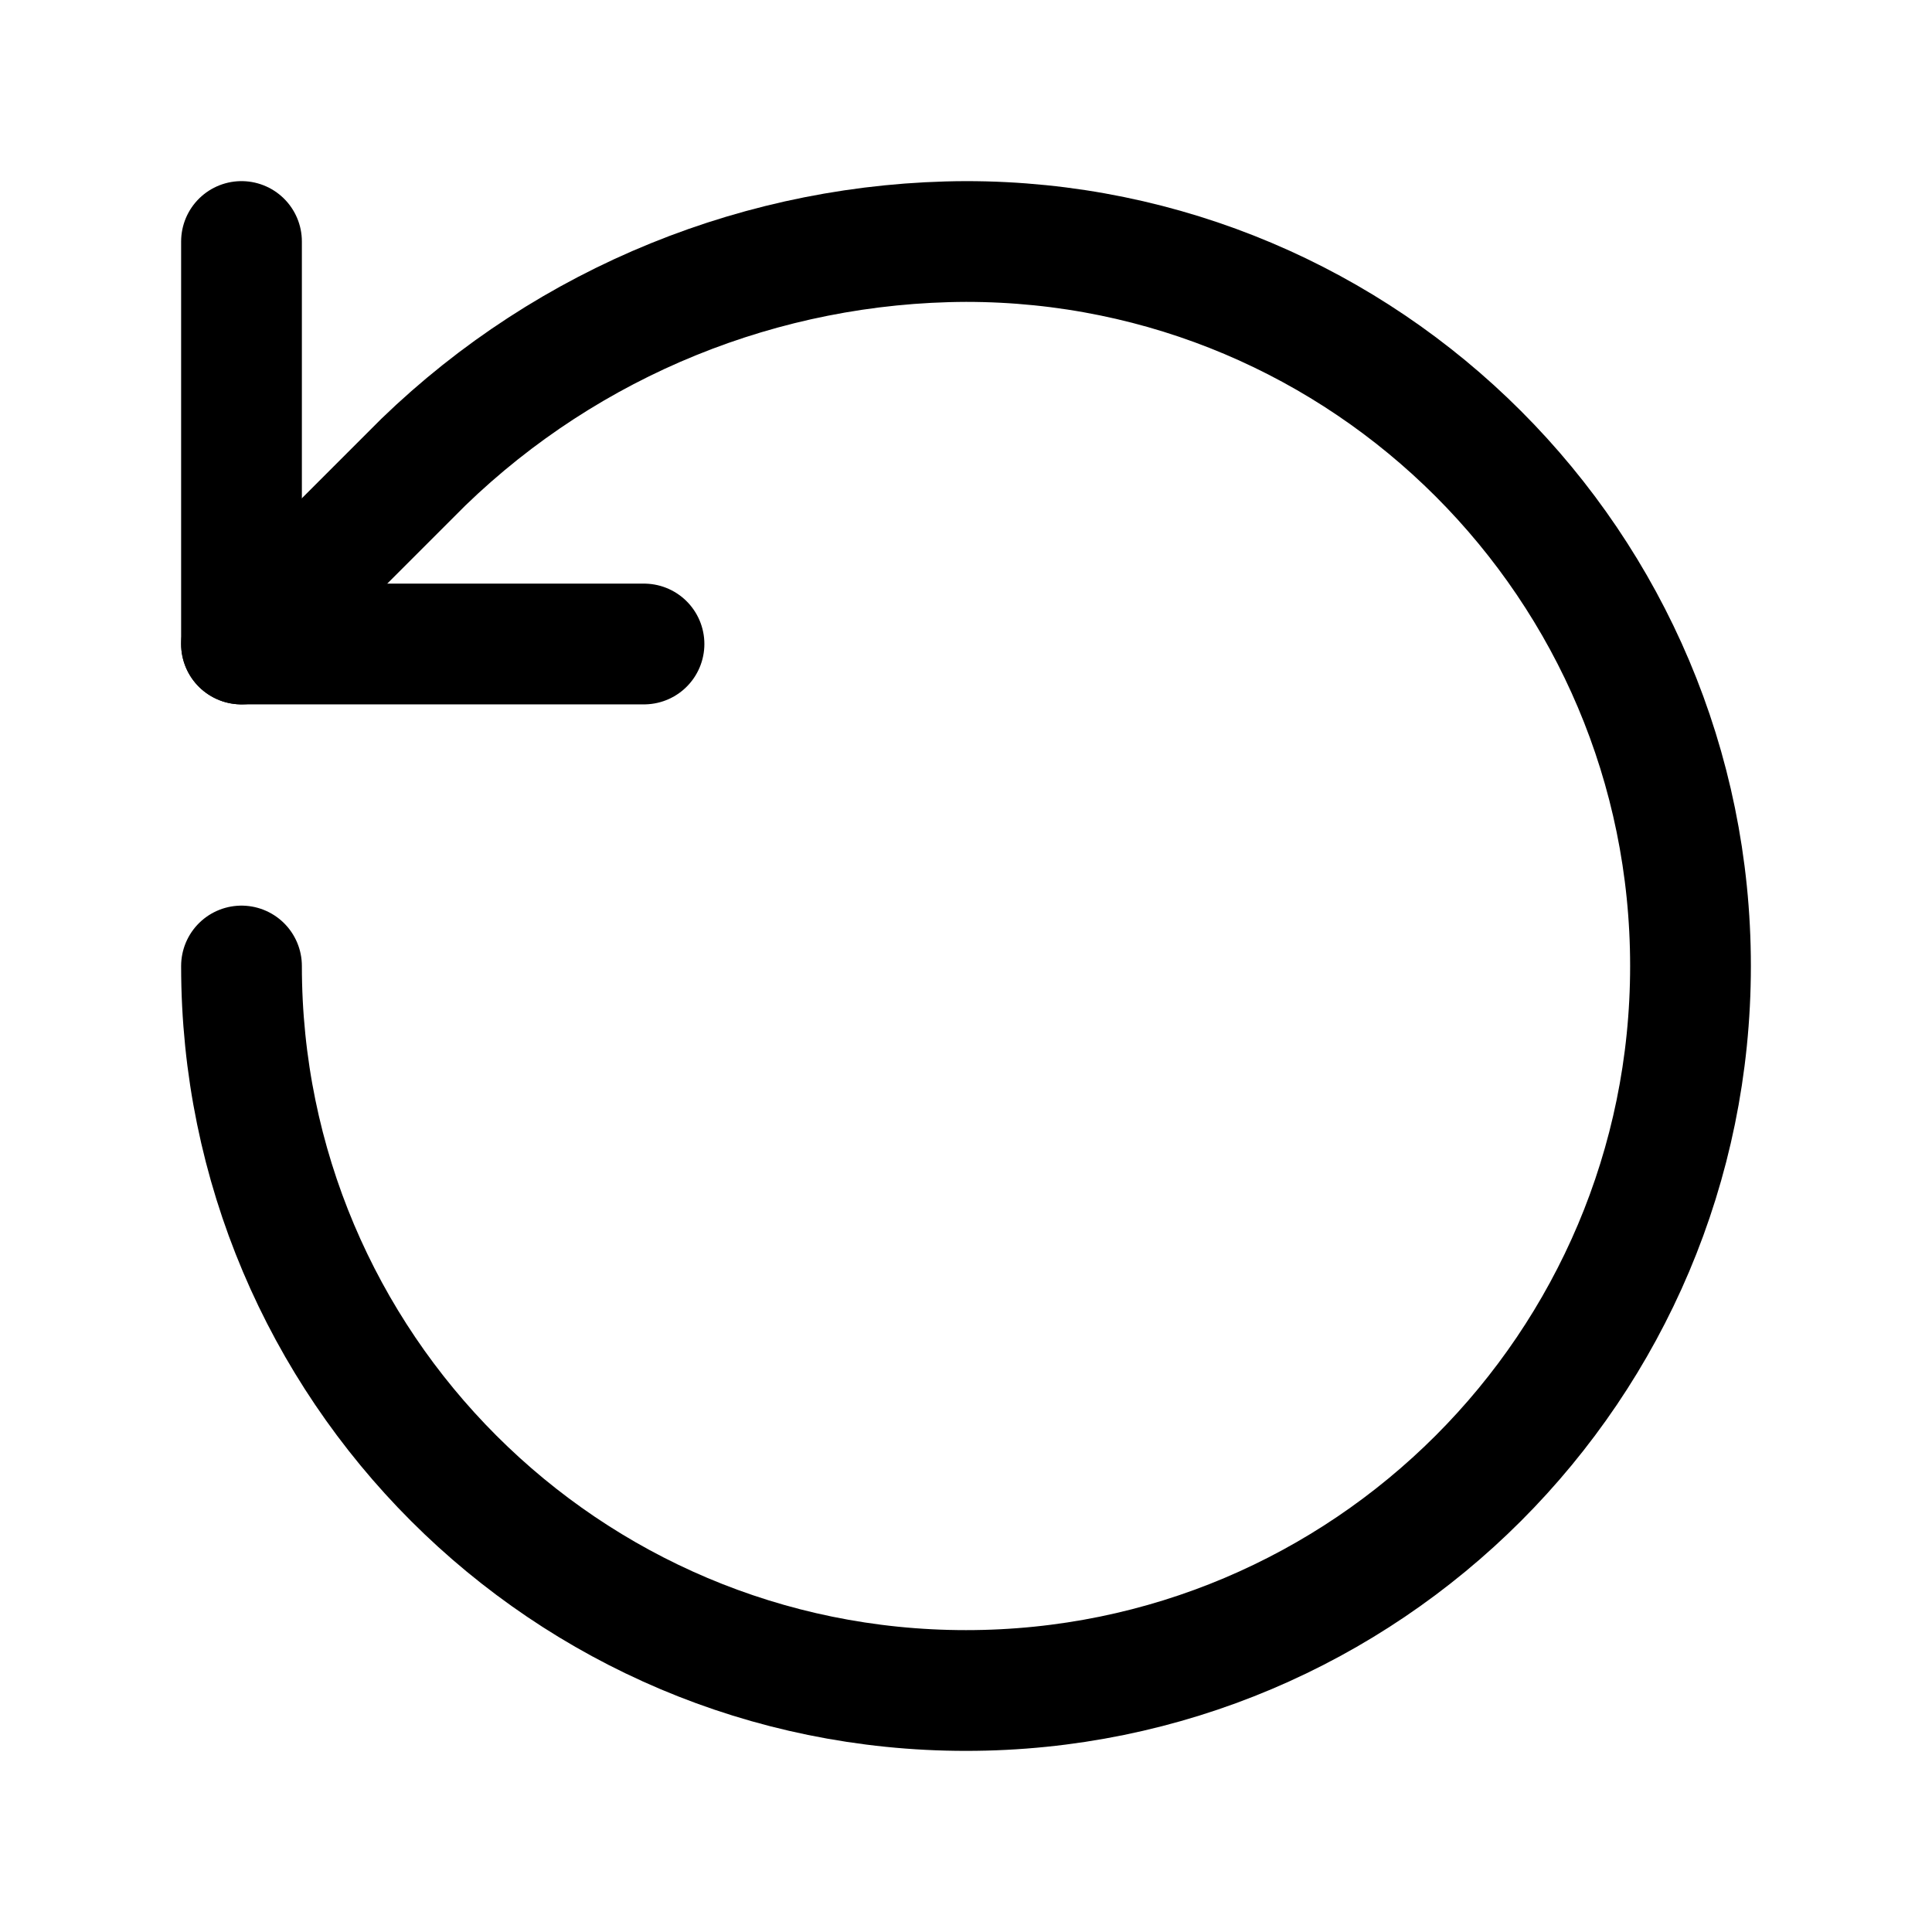
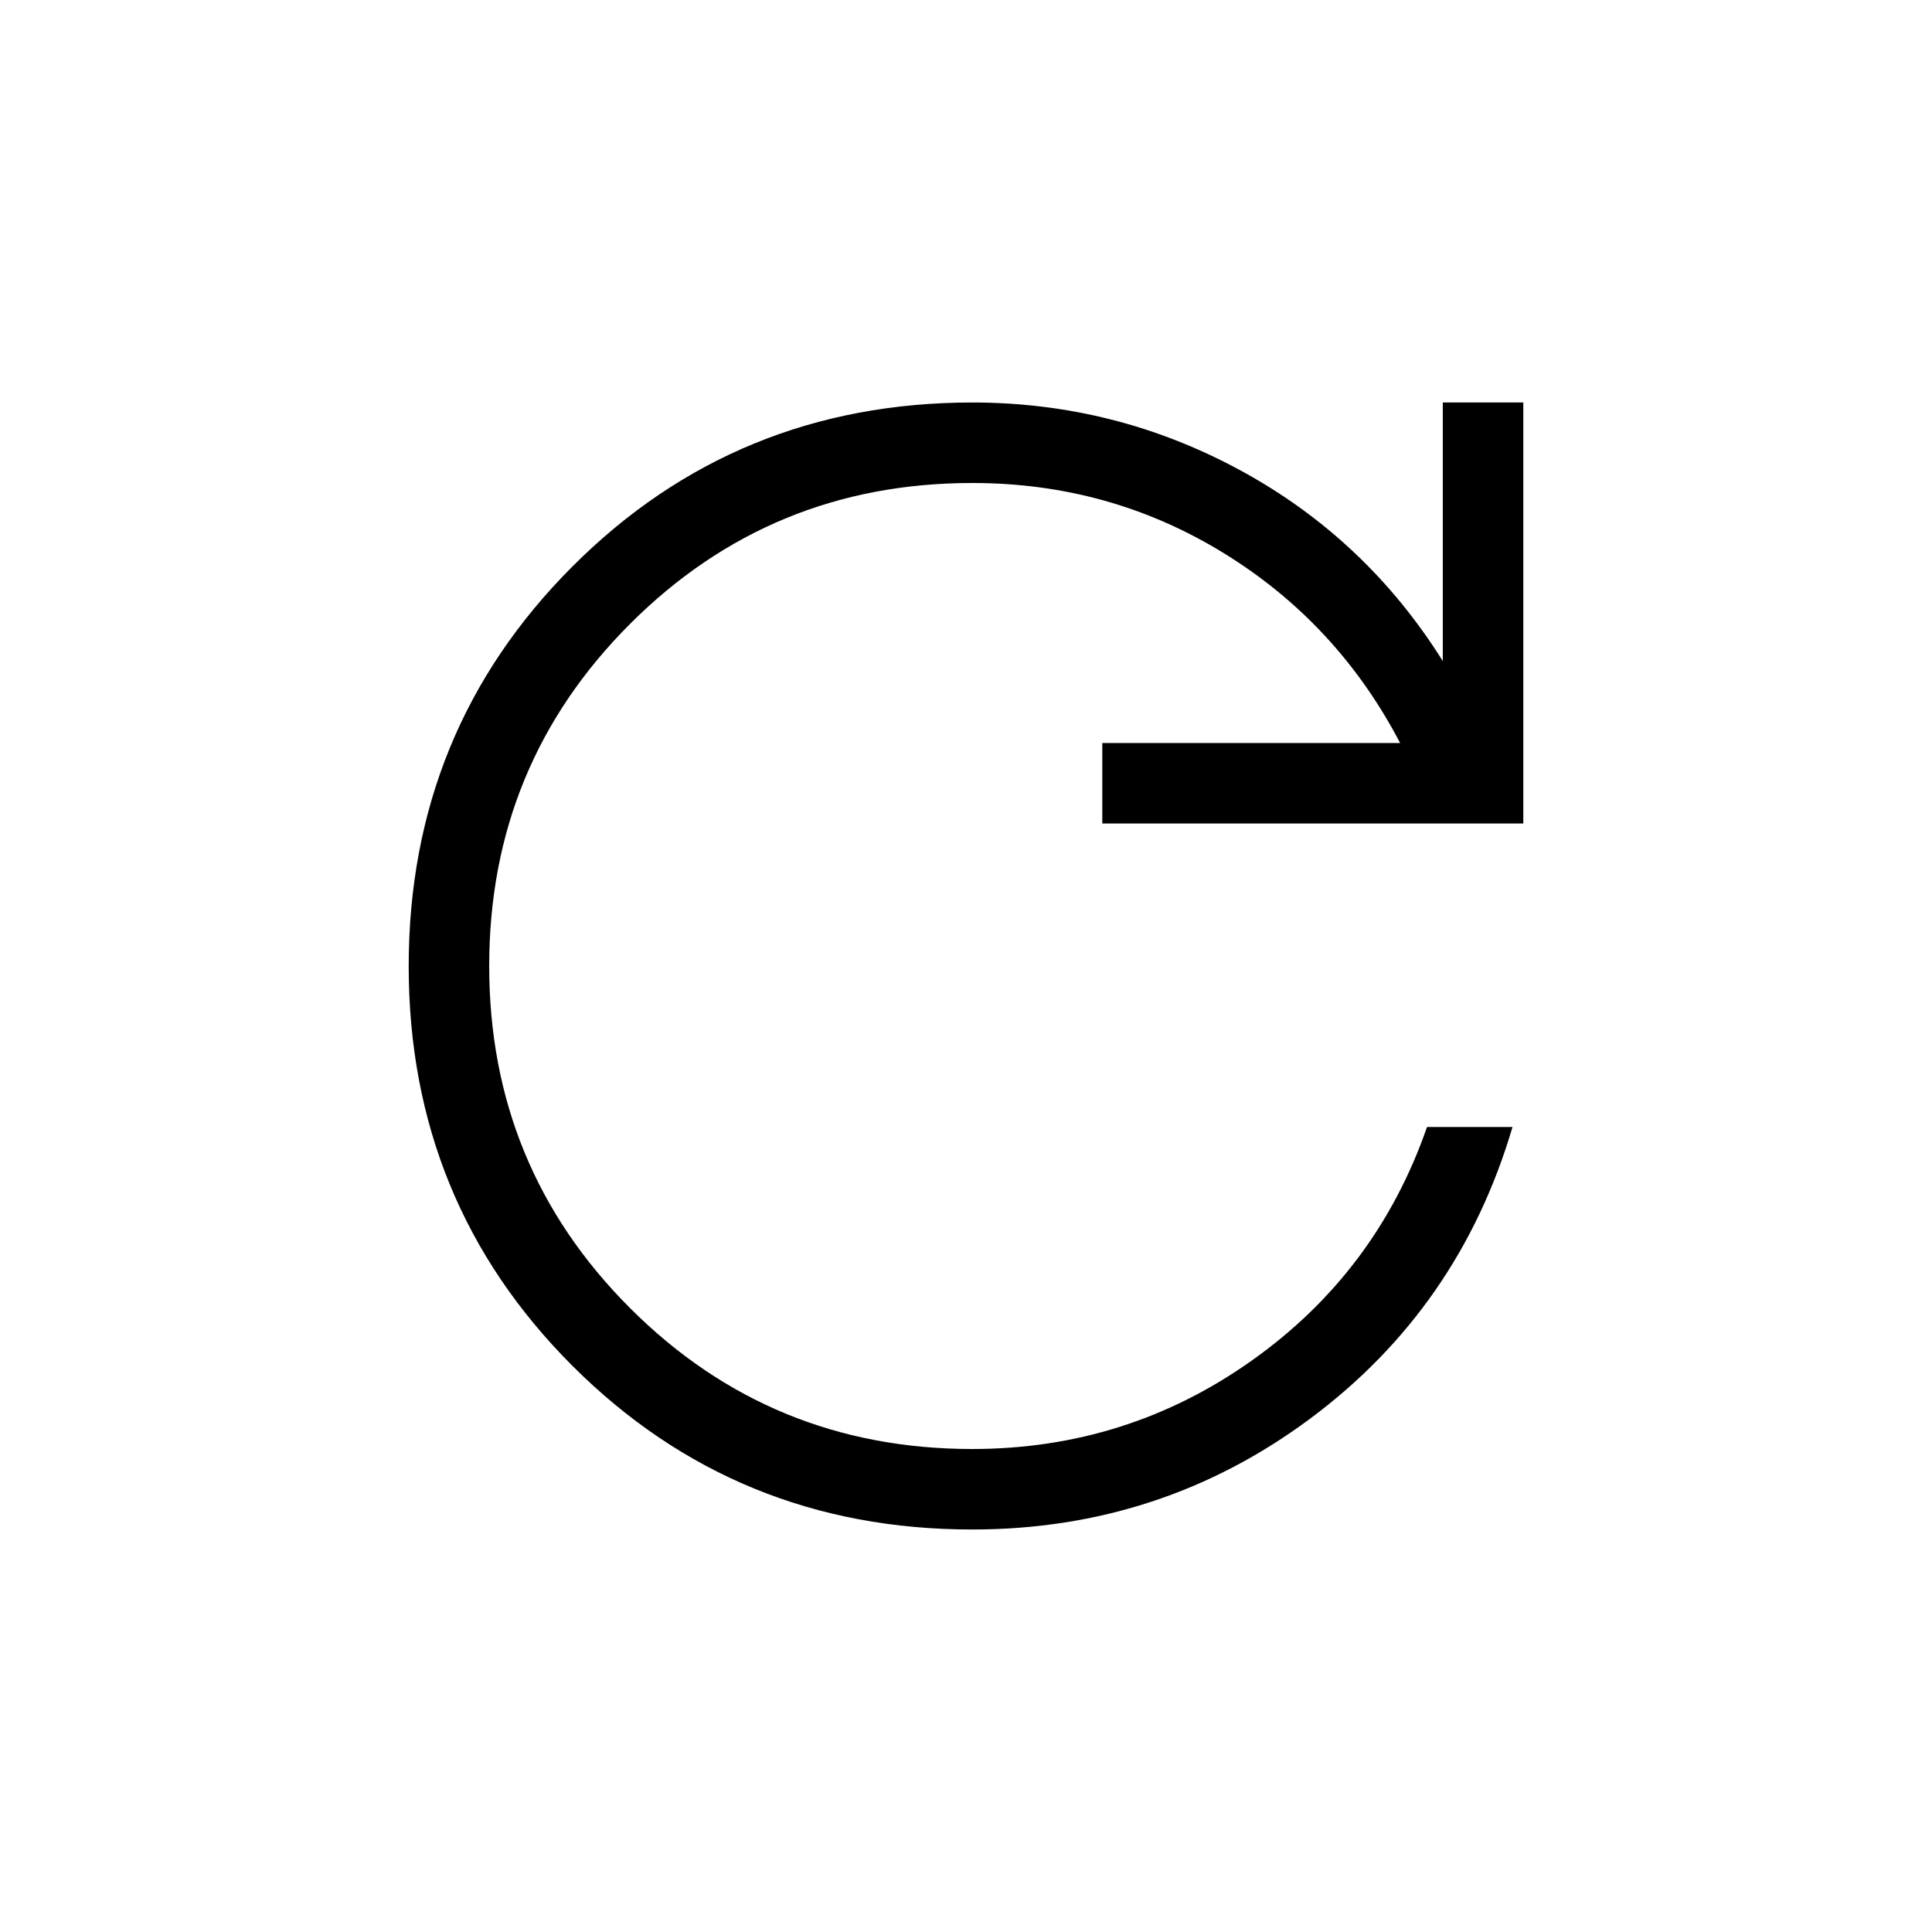
- <svg xmlns="http://www.w3.org/2000/svg" class=" dark:text-neutral-200" width="24" height="24" viewBox="0 0 24 24" fill="none" stroke="currentColor" stroke-width="1.5" stroke-linecap="round" stroke-linejoin="round">
-   <path d="M3 12a9 9 0 1 0 9-9 9.75 9.75 0 0 0-6.74 2.74L3 8" />
-   <path d="M3 3v5h5" />
+ <svg xmlns="http://www.w3.org/2000/svg" width="24" height="24" viewBox="0 0 24 24">
+   <rect width="24" height="24" fill="none" />
+   <path fill="currentColor" d="M12.077 19q-2.931 0-4.966-2.033q-2.034-2.034-2.034-4.964t2.034-4.966T12.077 5q1.783 0 3.339.847q1.555.847 2.507 2.365V5h1v5.23h-5.23v-1h3.7q-.782-1.495-2.198-2.363T12.077 6q-2.5 0-4.25 1.75T6.077 12t1.75 4.25t4.25 1.75q1.925 0 3.475-1.1t2.175-2.9h1.062q-.662 2.246-2.514 3.623T12.077 19" />
</svg>
